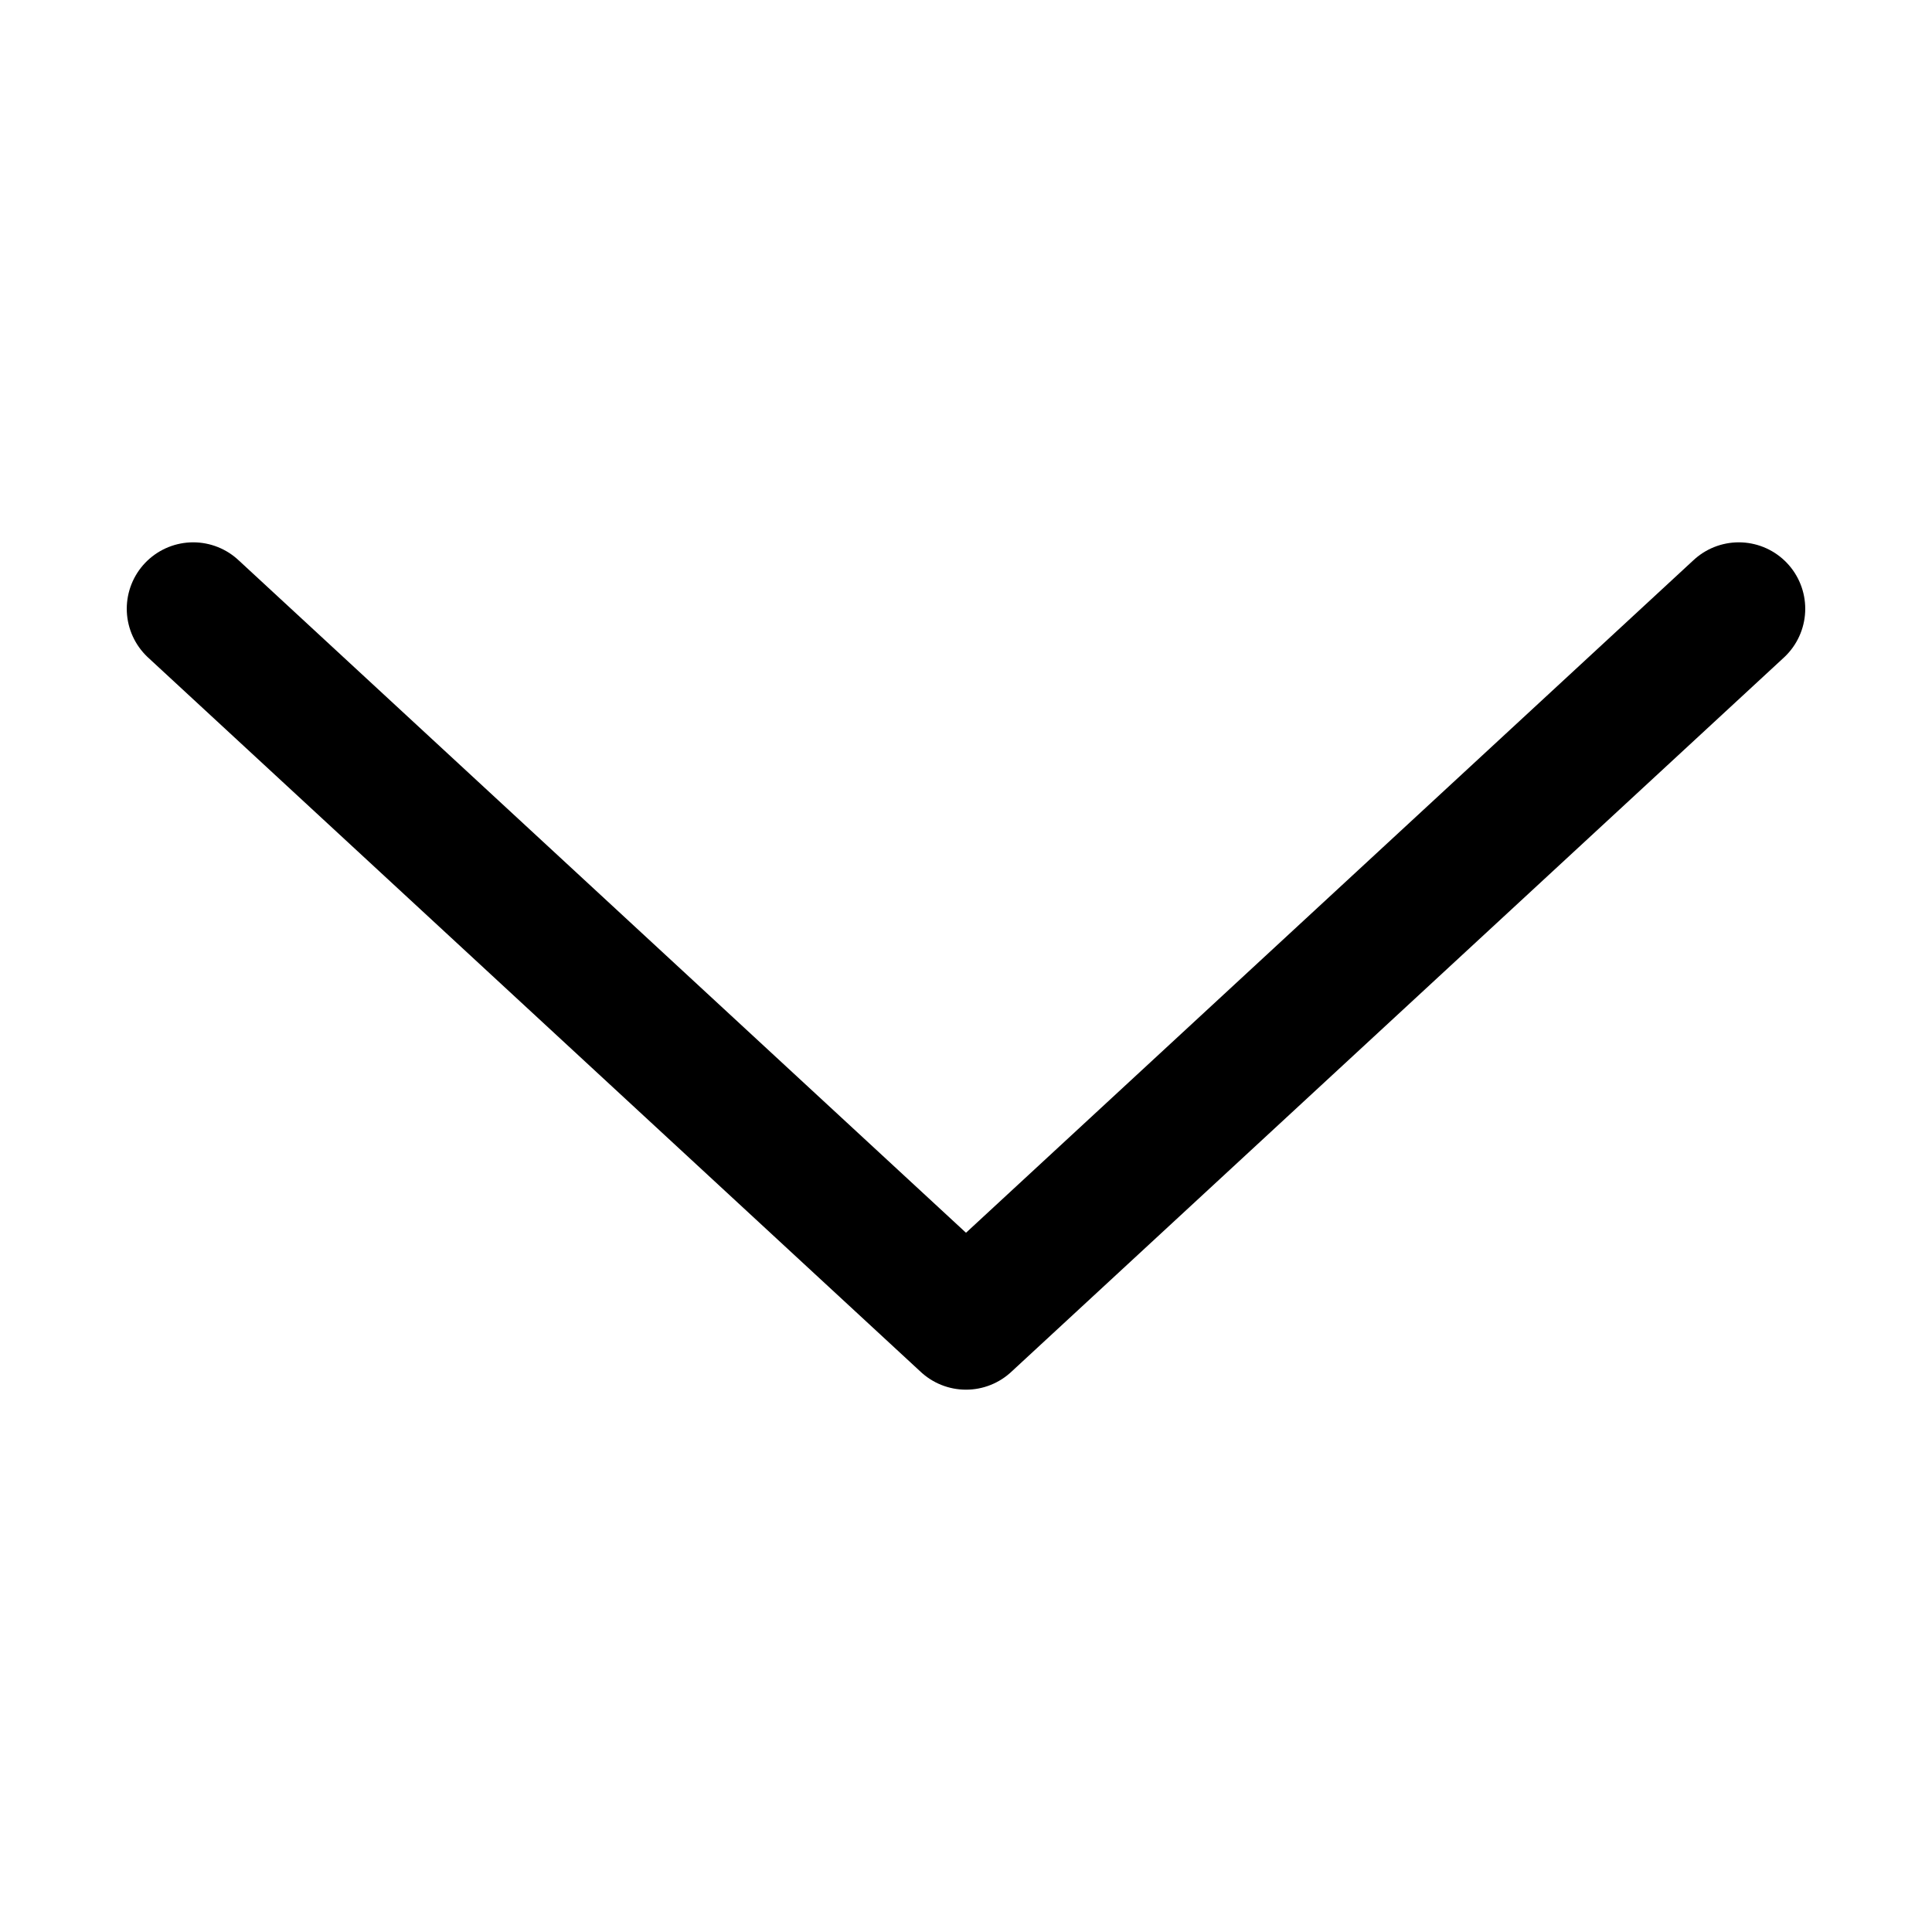
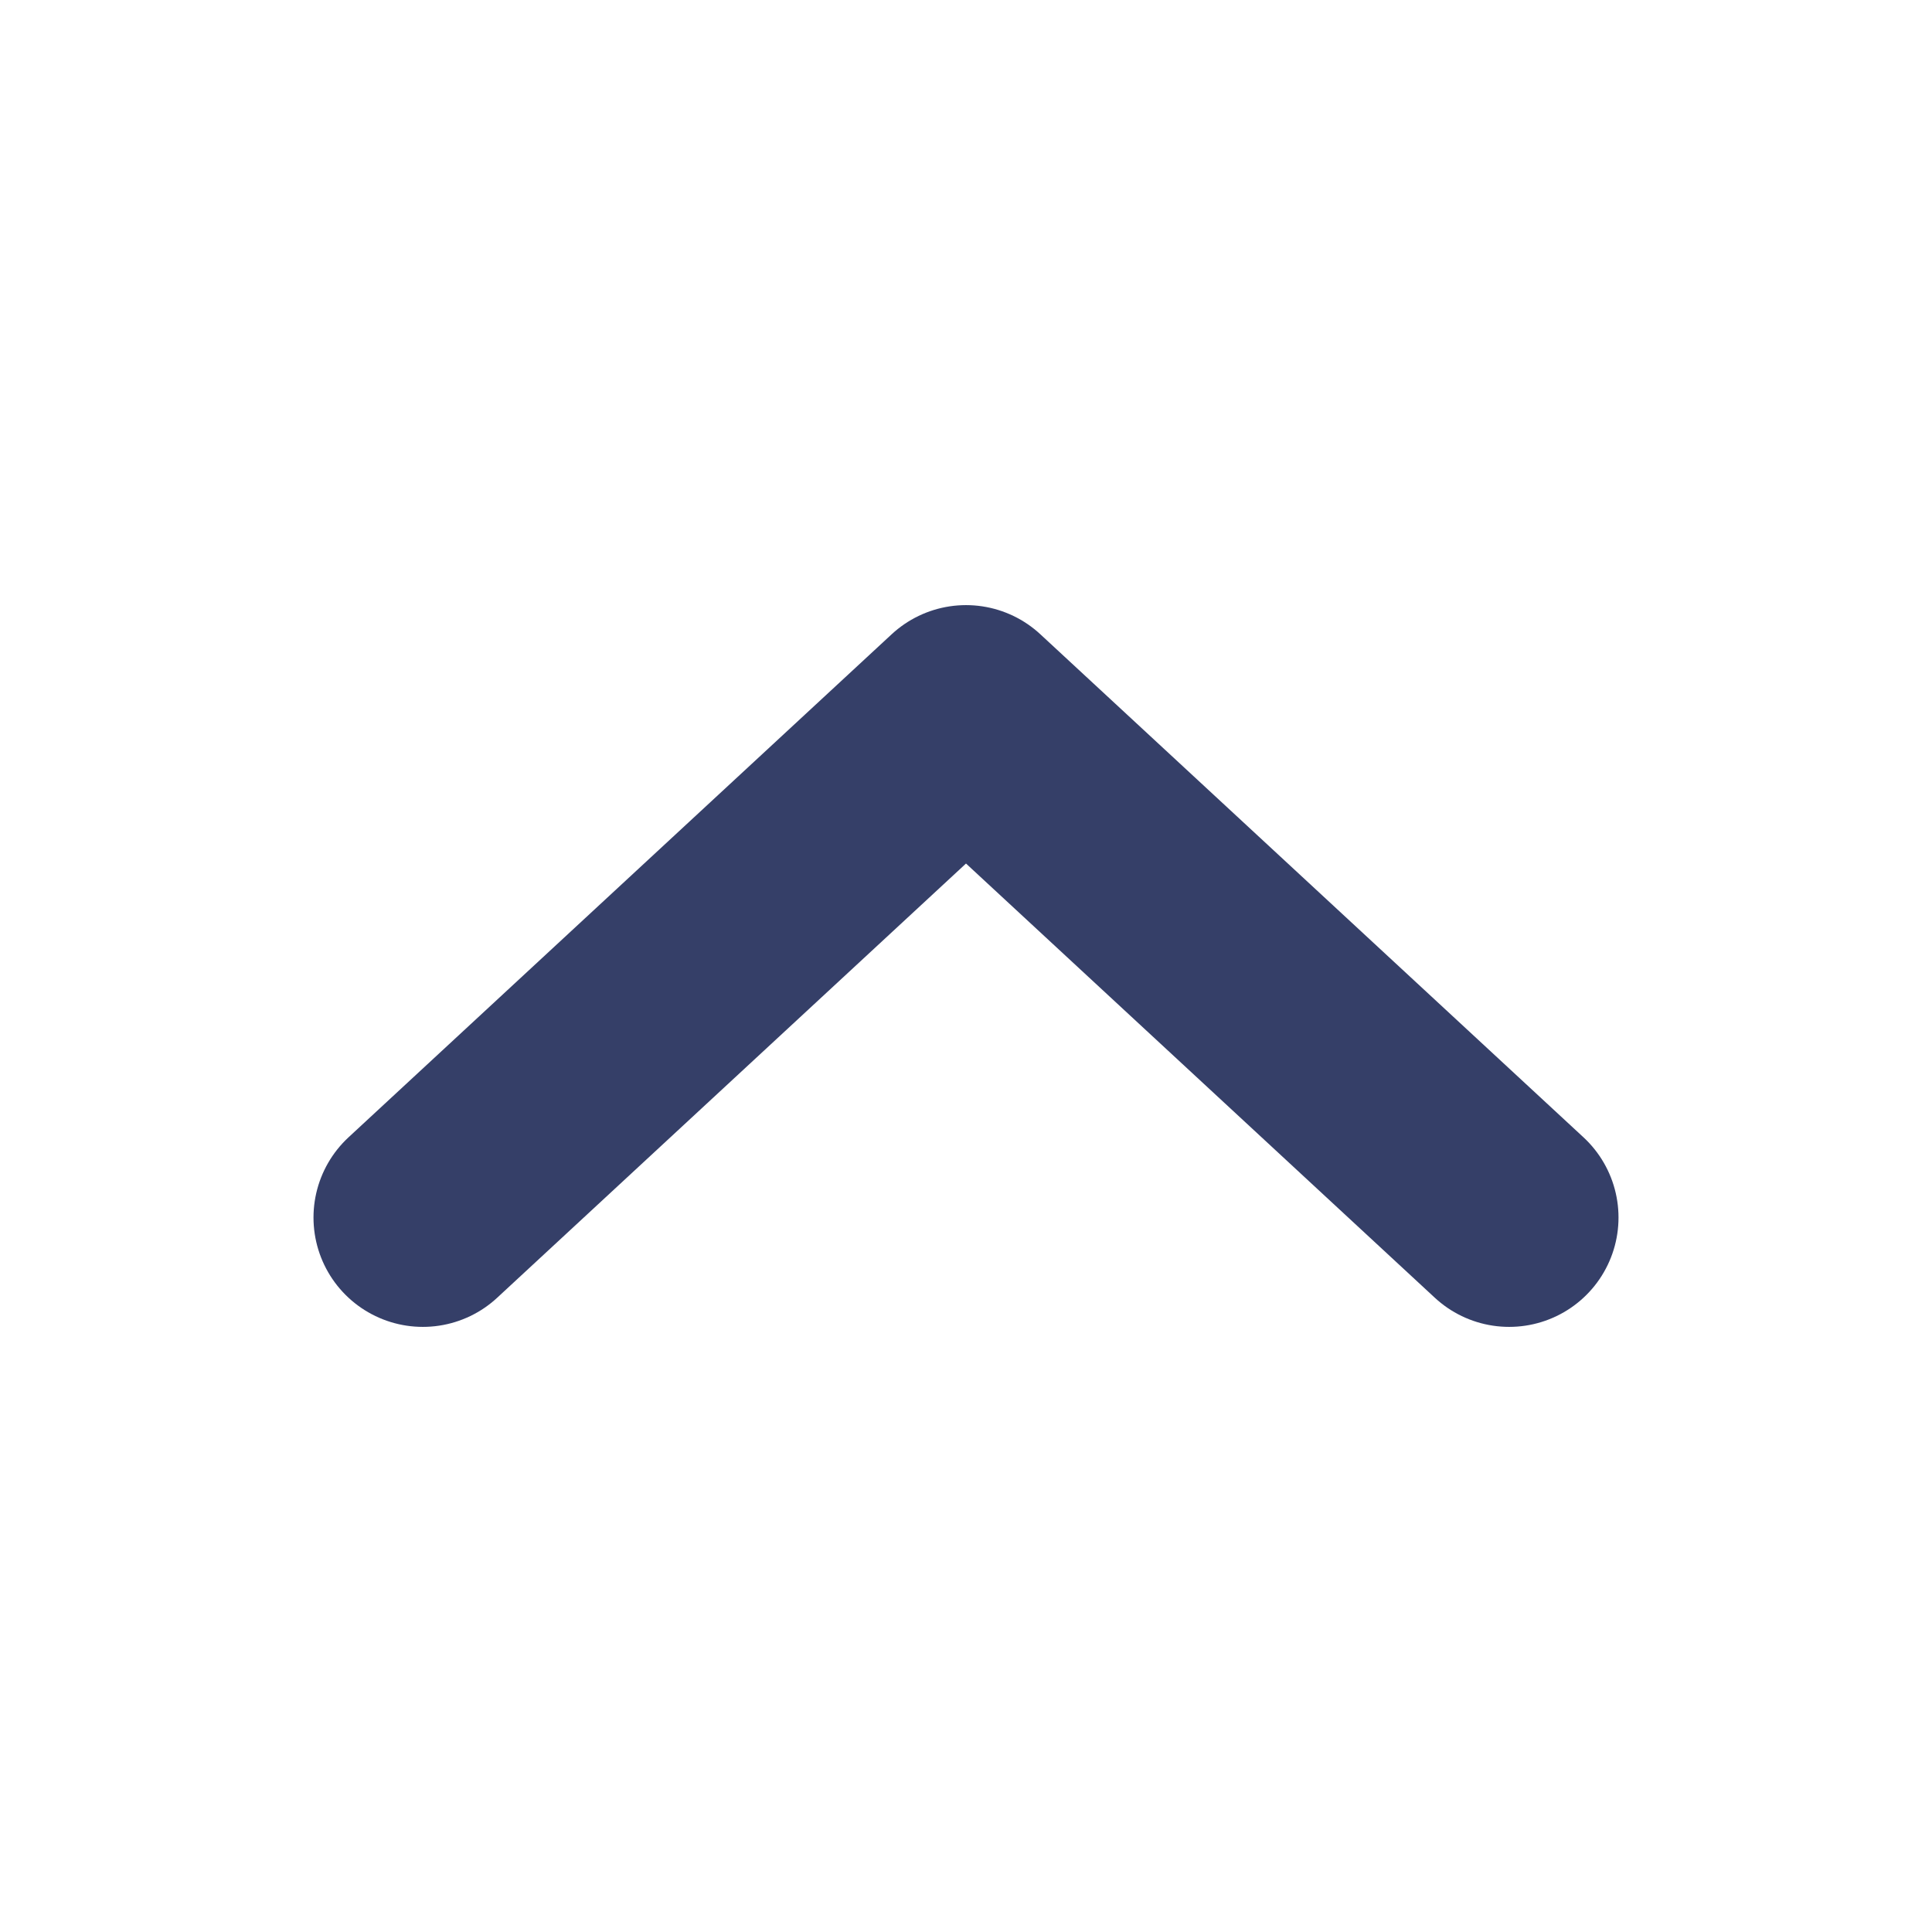
<svg xmlns="http://www.w3.org/2000/svg" version="1.1" id="Layer_1" x="0px" y="0px" viewBox="0 0 53 53" style="enable-background:new 0 0 53 53;" xml:space="preserve">
  <style type="text/css">
- 	.st0{fill:none;stroke:#000000;stroke-width:3.645;stroke-linecap:round;stroke-linejoin:round;stroke-miterlimit:10;}
+ 	.st0{fill:none;stroke:#353F68;stroke-width:6;stroke-linecap:round;stroke-linejoin:round;stroke-miterlimit:10;}
</style>
-   <polyline class="st0" points="47.7,16.7 26.5,36.3 5.3,16.7 " />
+   <polyline class="st0" points="11.6,33.4 26.5,19.6 41.4,33.4 " />
</svg>
